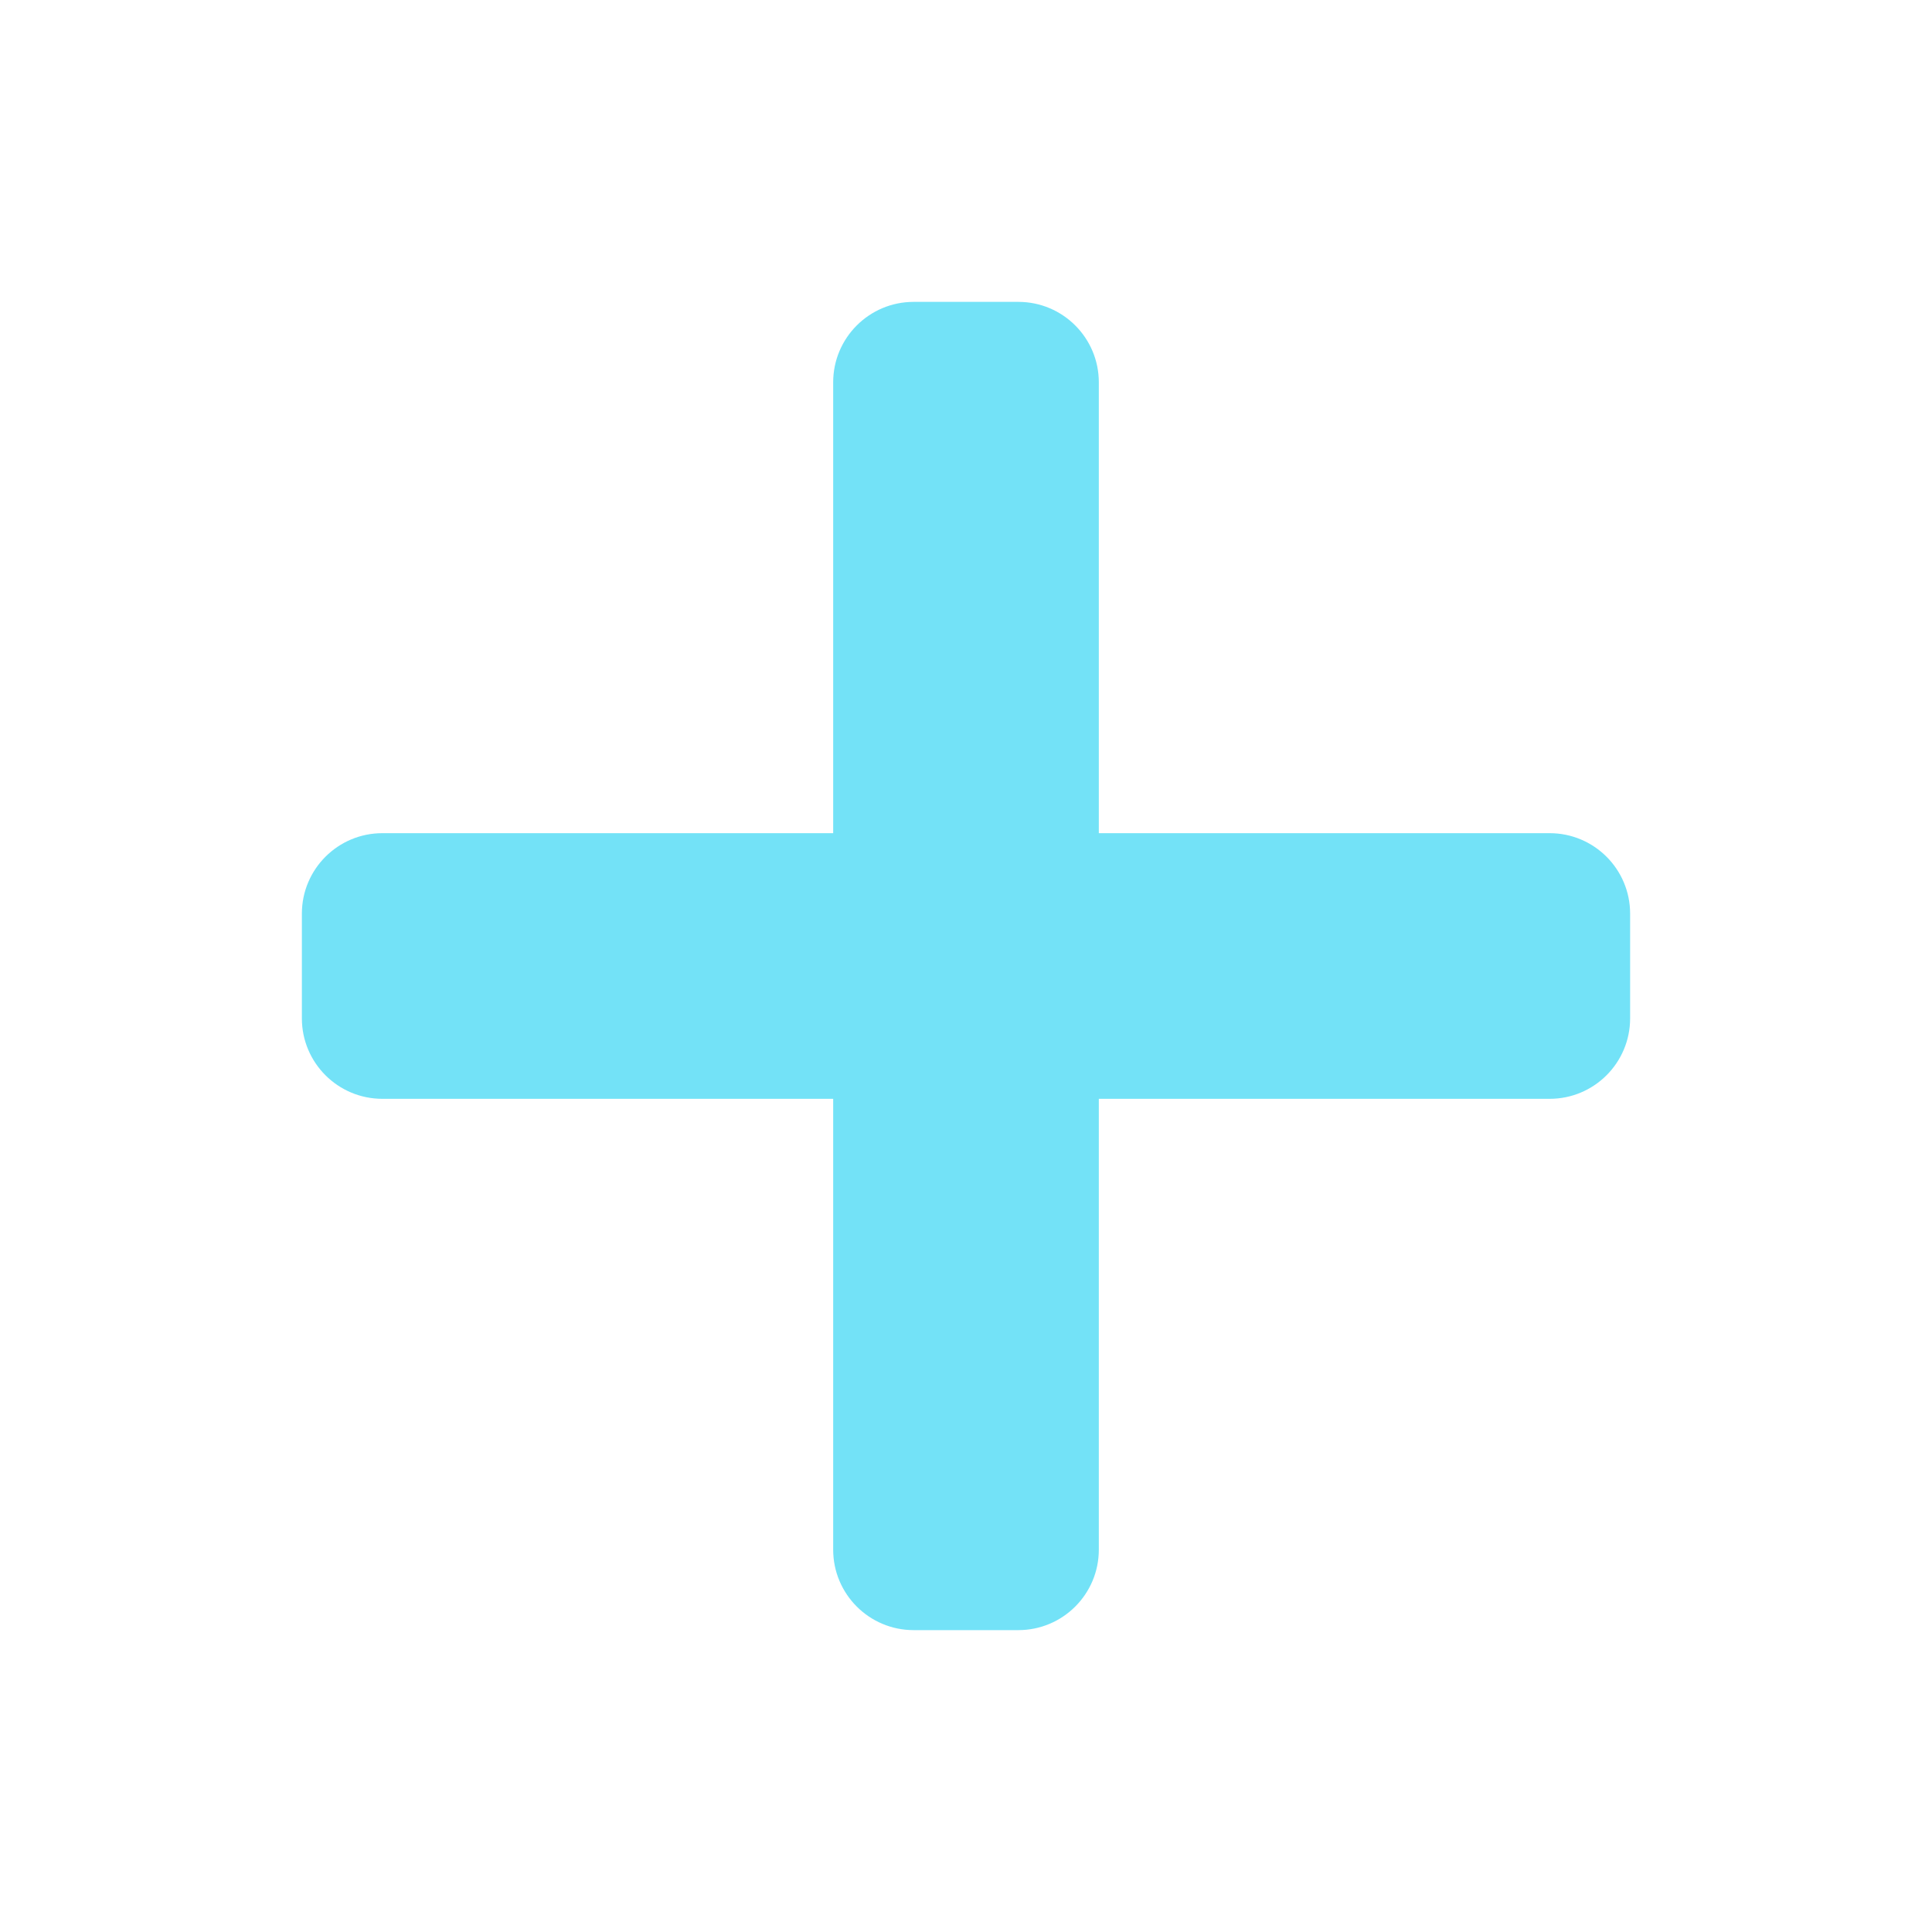
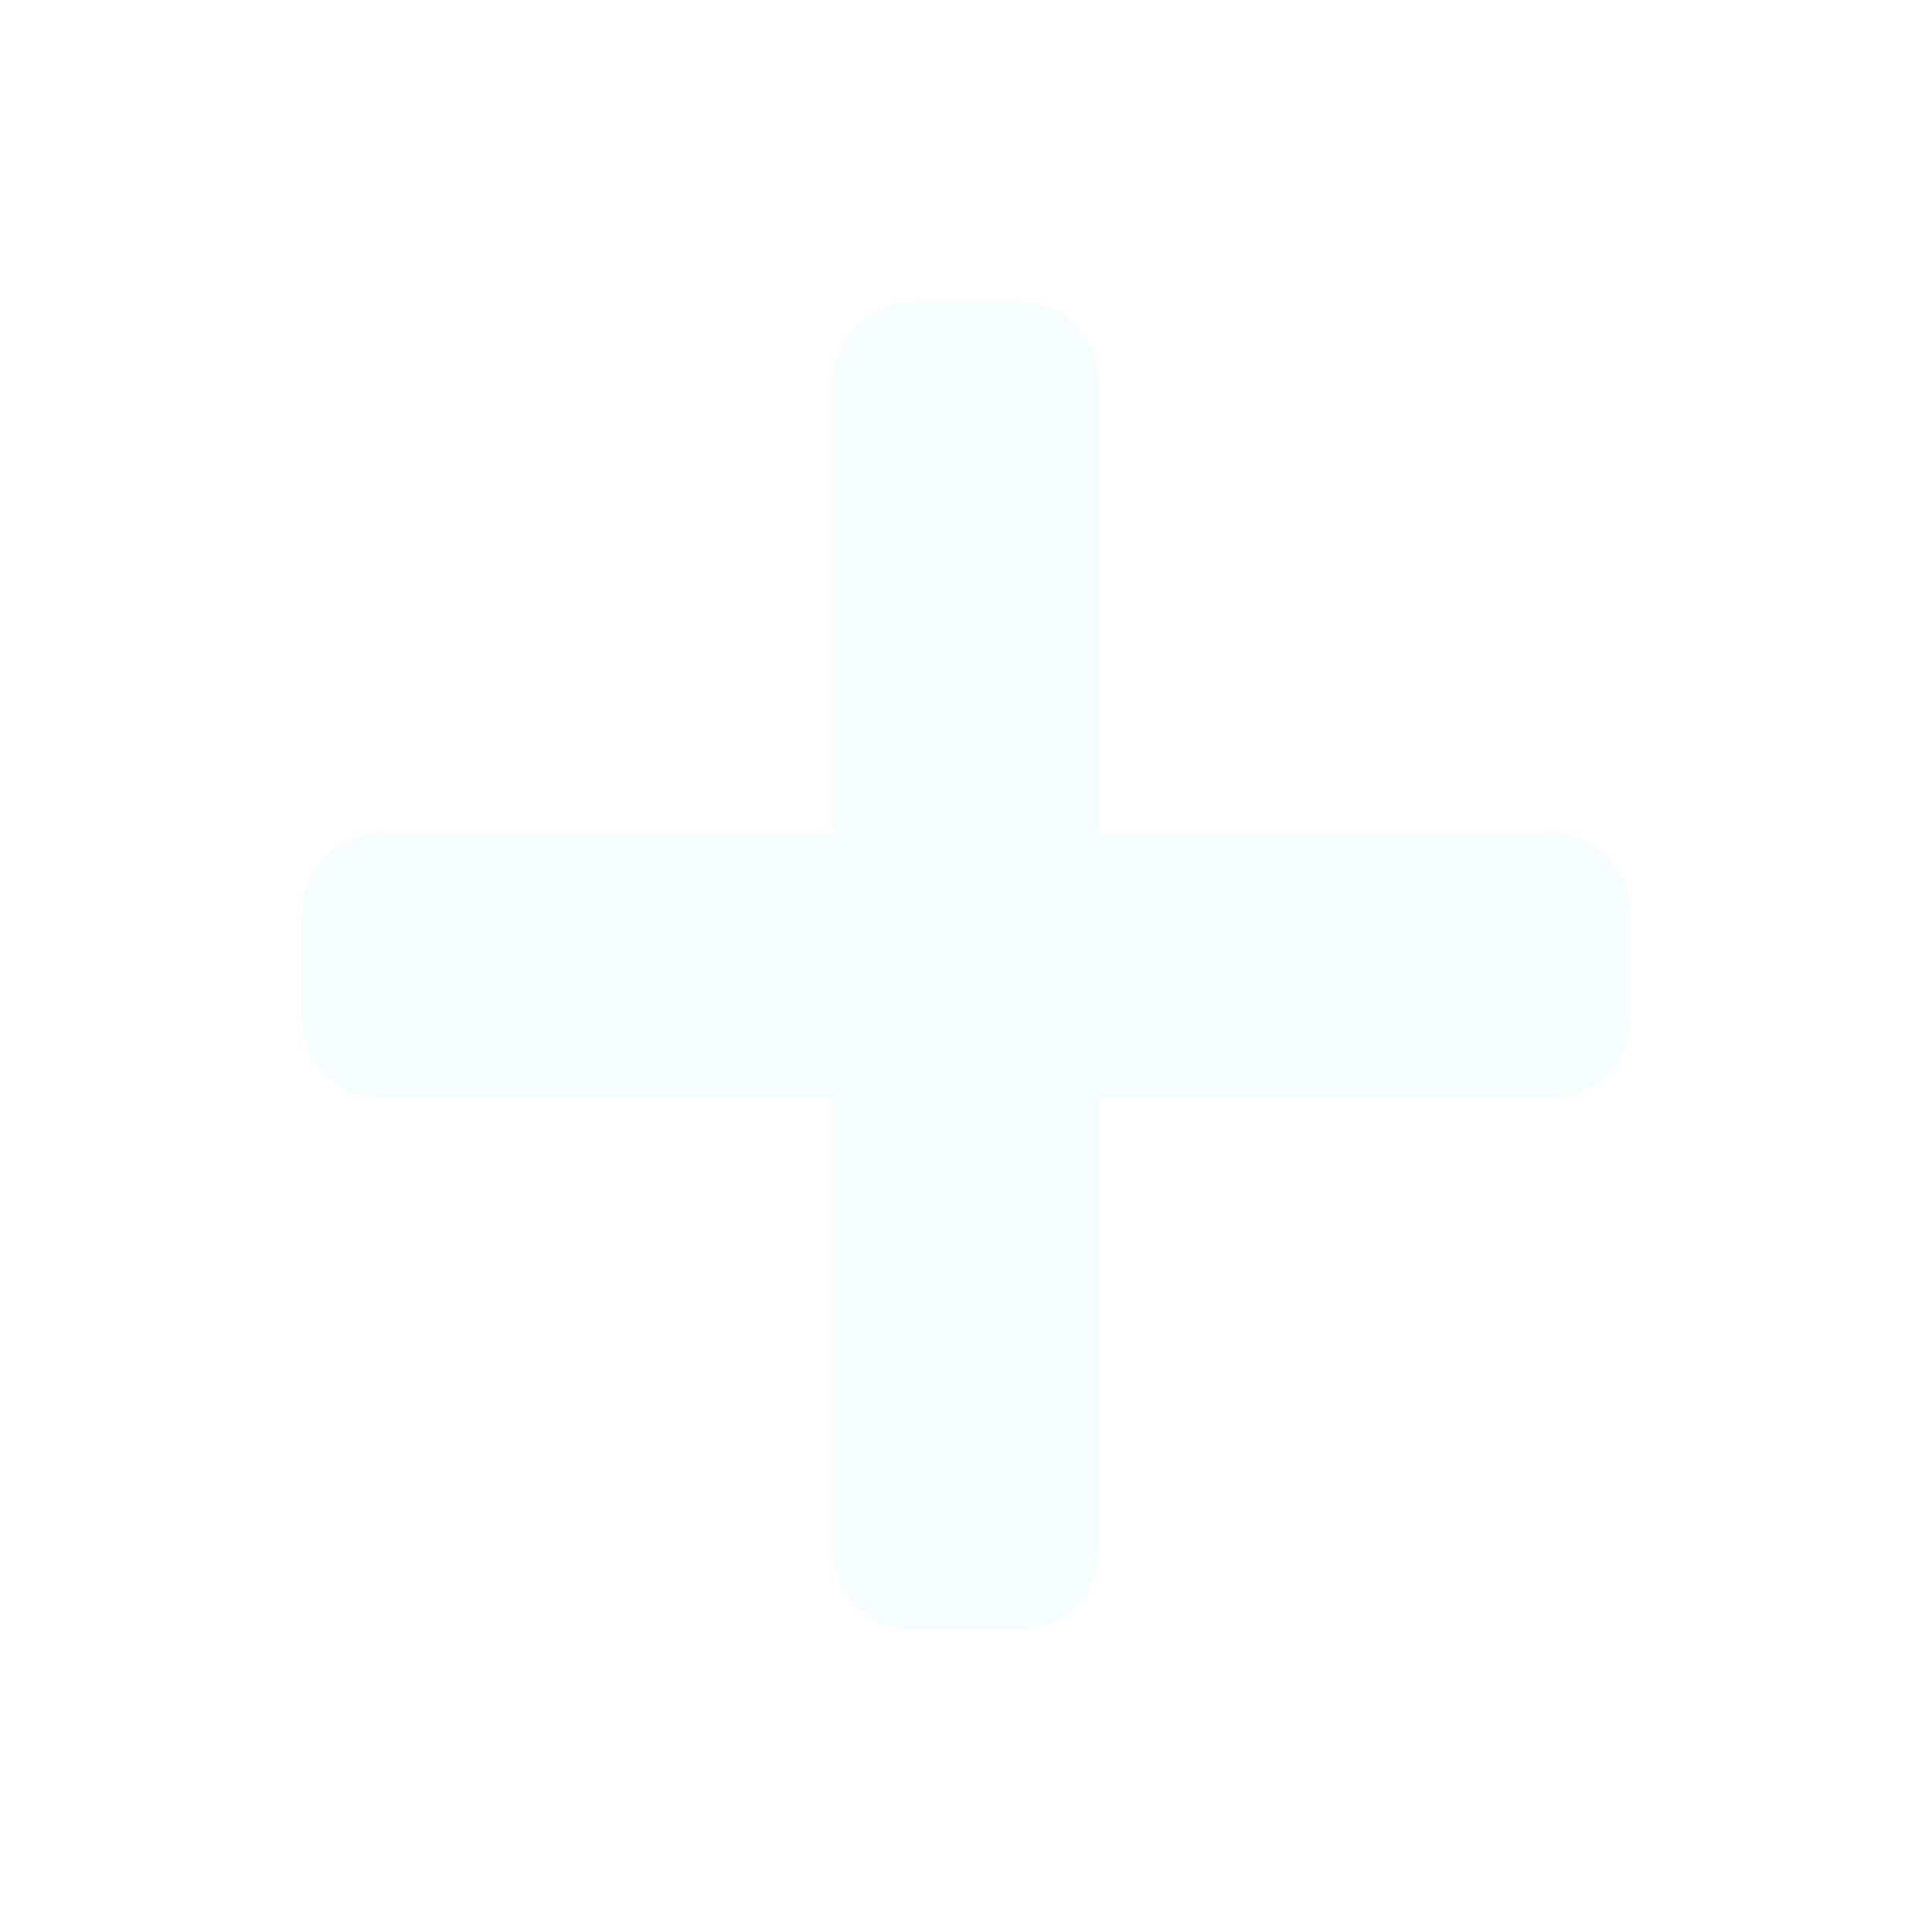
<svg xmlns="http://www.w3.org/2000/svg" width="48" height="48" viewBox="0 0 48 48" fill="none">
  <g id="Icon">
    <g id="Vector">
-       <path d="M7.5 22.7C7.5 21.595 8.395 20.7 9.5 20.7H38.5C39.605 20.7 40.5 21.595 40.5 22.7V25.3C40.5 26.405 39.605 27.3 38.5 27.3H9.5C8.395 27.3 7.5 26.405 7.5 25.3V22.7Z" fill="#73E2F7" />
-       <path d="M22.7 40.5C21.595 40.5 20.7 39.605 20.7 38.5L20.7 9.5C20.7 8.395 21.595 7.5 22.7 7.5L25.3 7.5C26.405 7.5 27.3 8.395 27.3 9.5L27.3 38.5C27.3 39.605 26.405 40.5 25.3 40.5H22.7Z" fill="#73E2F7" />
+       <path d="M7.5 22.7C7.5 21.595 8.395 20.7 9.5 20.7H38.5C39.605 20.7 40.5 21.595 40.5 22.7V25.3C40.5 26.405 39.605 27.3 38.5 27.3H9.5C8.395 27.3 7.5 26.405 7.5 25.3V22.7Z" fill="#F5FDFE" />
+       <path d="M22.7 40.5C21.595 40.5 20.7 39.605 20.7 38.5L20.7 9.5C20.7 8.395 21.595 7.5 22.7 7.5L25.3 7.5C26.405 7.5 27.3 8.395 27.3 9.5L27.3 38.5C27.3 39.605 26.405 40.5 25.3 40.5H22.7Z" fill="#F5FDFE" />
    </g>
  </g>
</svg>
